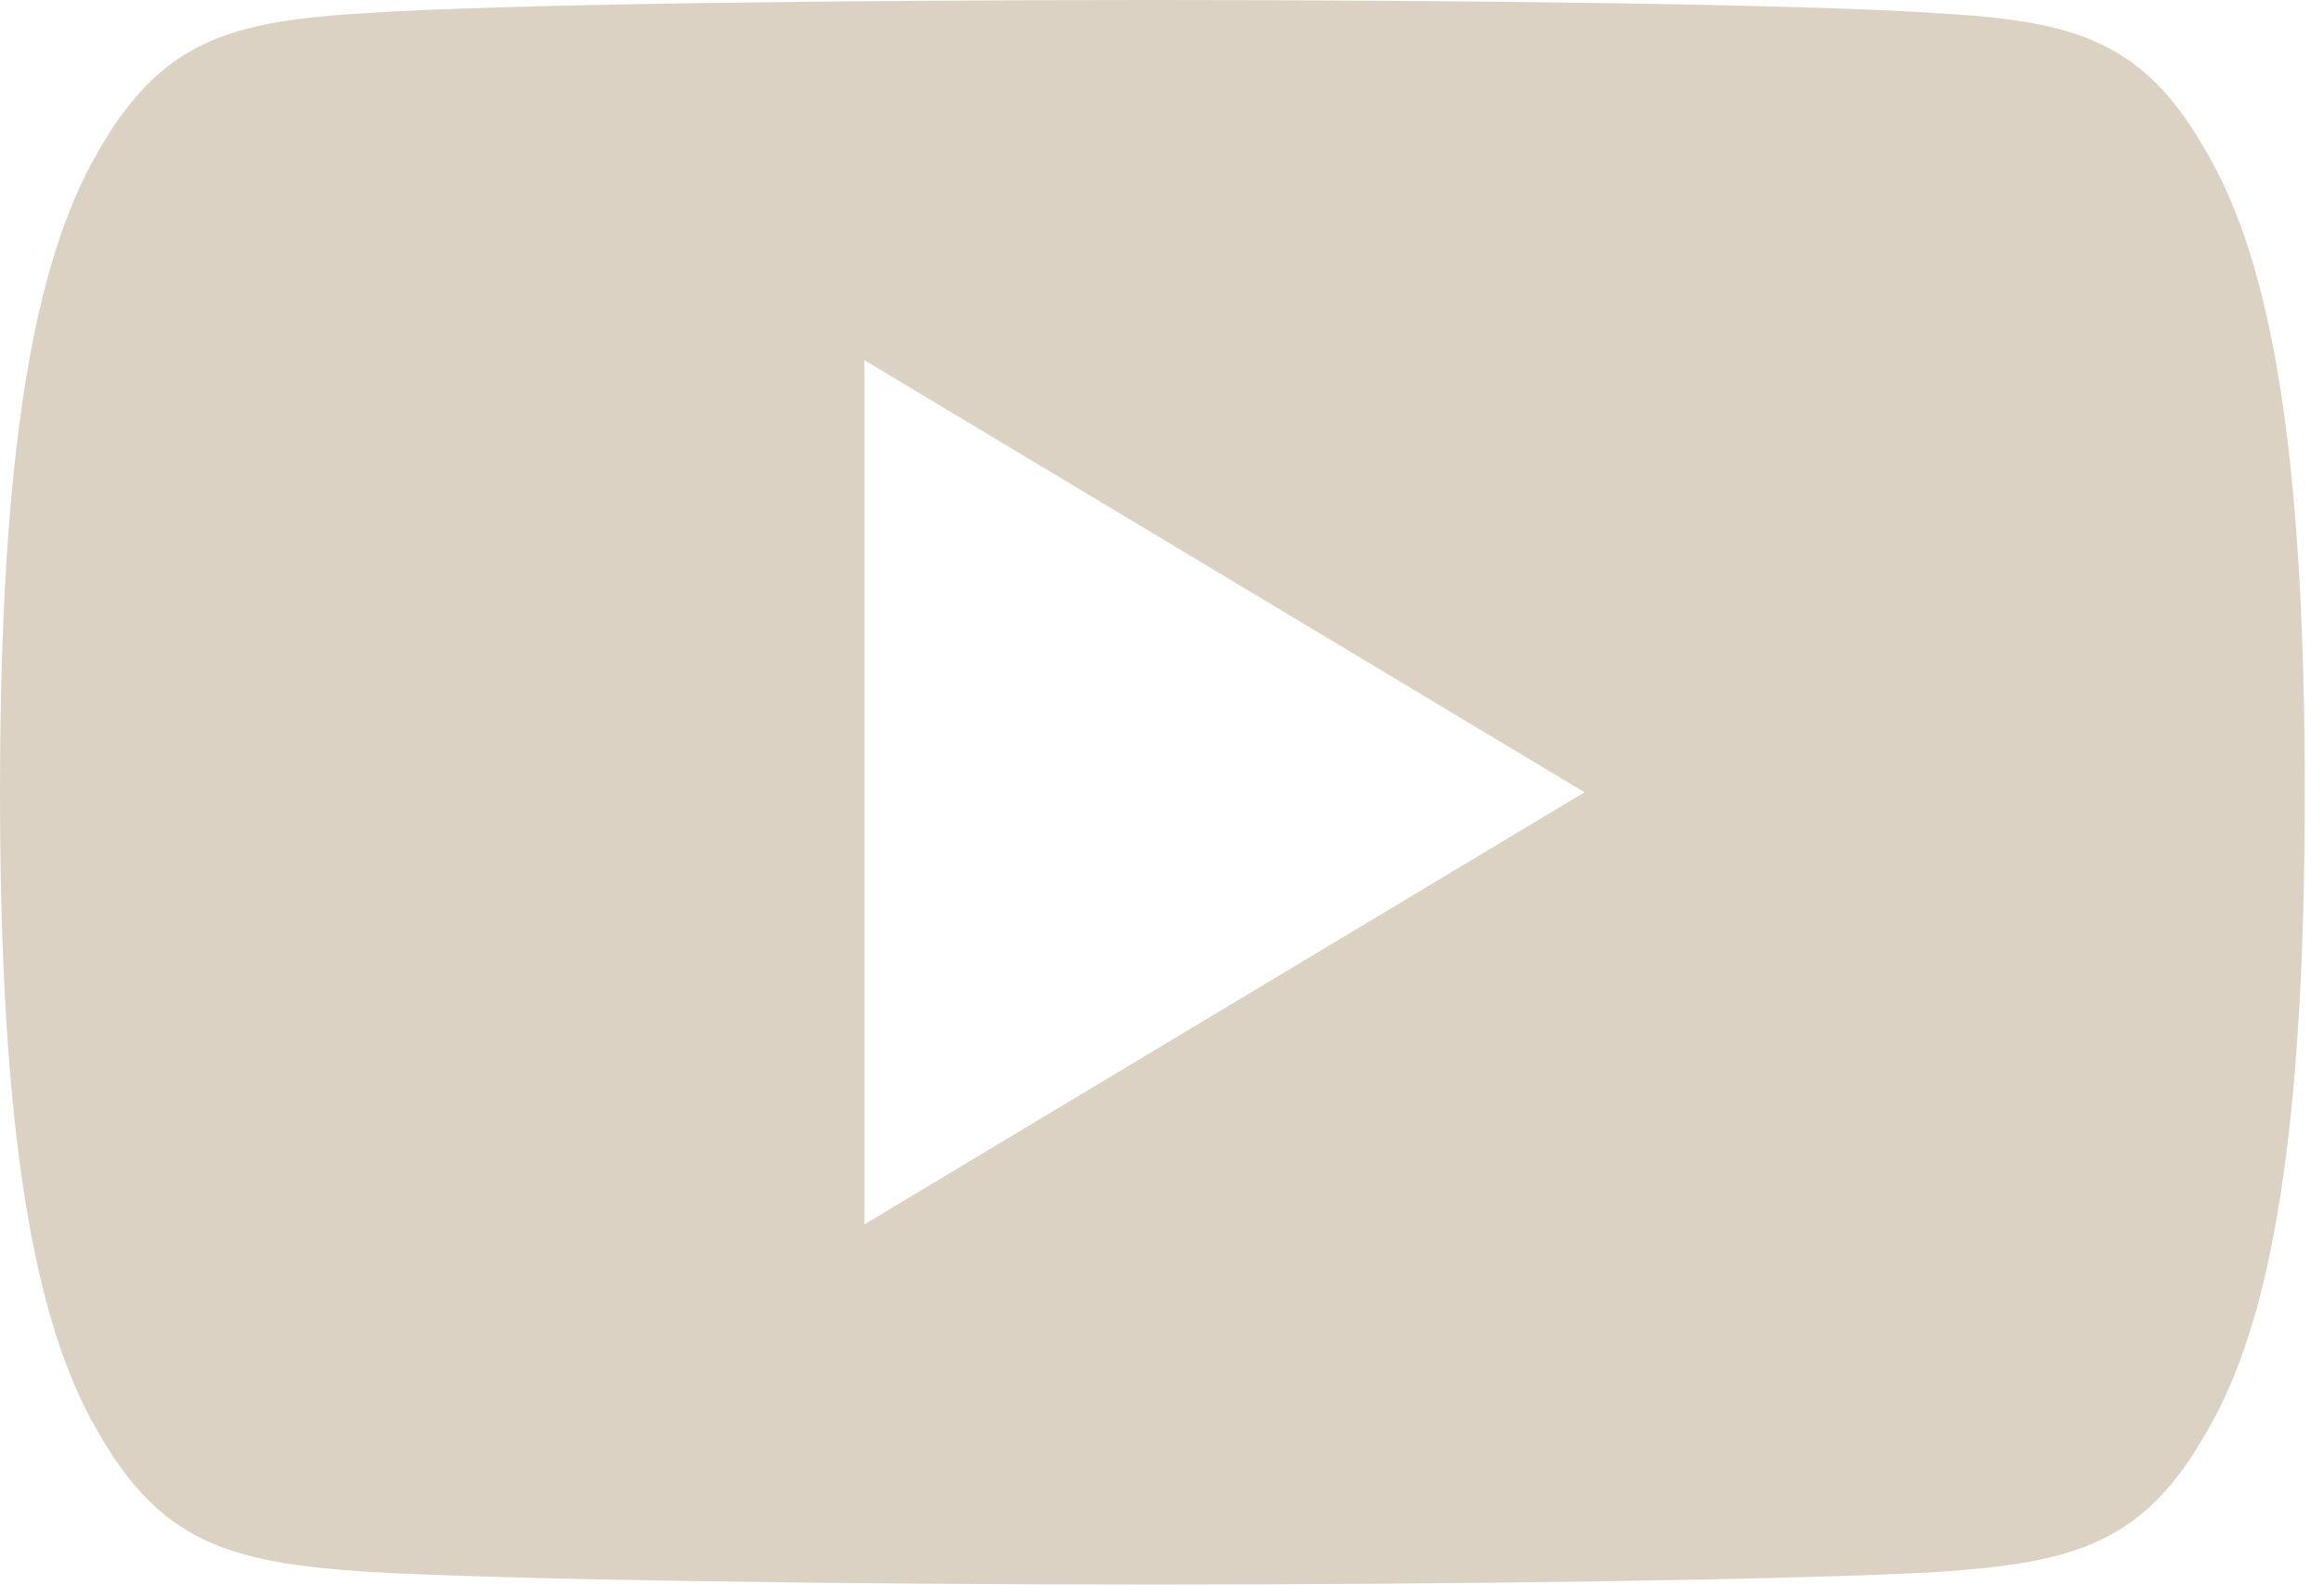
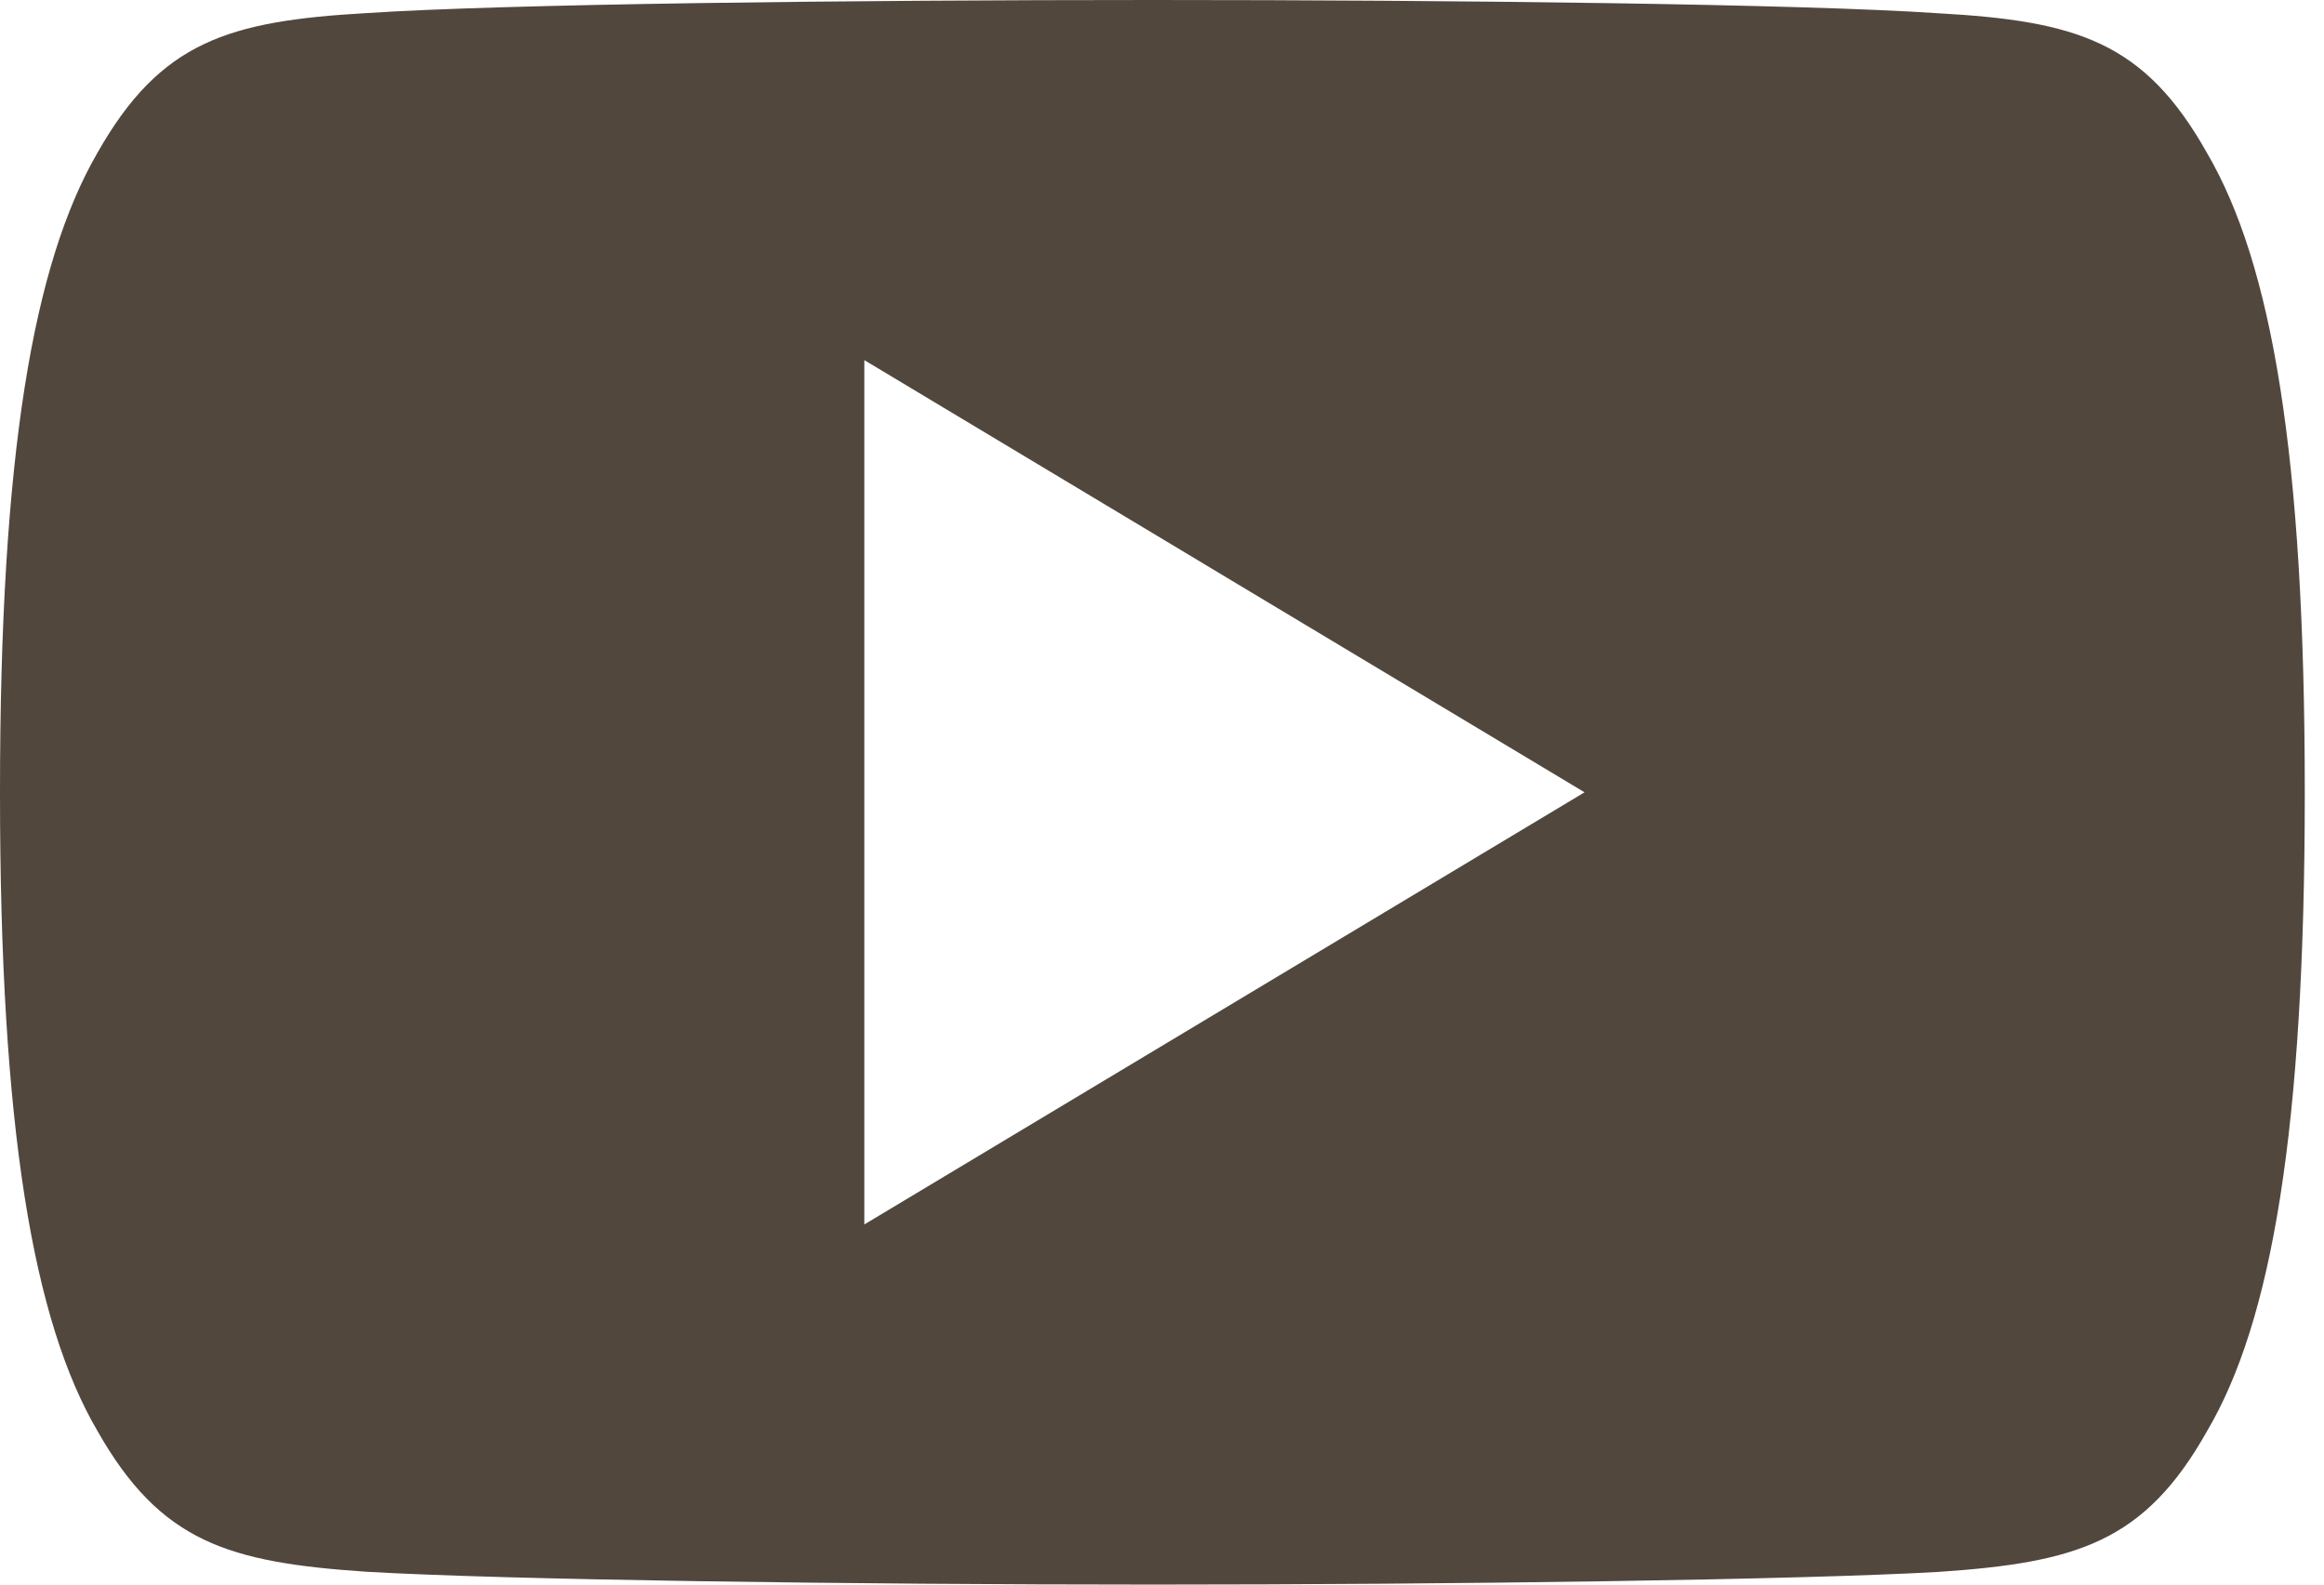
<svg xmlns="http://www.w3.org/2000/svg" width="44" height="30" viewBox="0 0 44 30" fill="none">
-   <path d="M41.782 2.891C40.598 0.785 39.314 0.398 36.698 0.251C34.086 0.074 27.515 0 21.824 0C16.121 0 9.548 0.074 6.938 0.248C4.328 0.398 3.041 0.783 1.846 2.891C0.627 4.994 0 8.615 0 14.992C0 14.997 0 15 0 15C0 15.005 0 15.008 0 15.008V15.014C0 21.363 0.627 25.012 1.846 27.093C3.041 29.198 4.325 29.58 6.935 29.757C9.548 29.91 16.121 30 21.824 30C27.515 30 34.086 29.91 36.701 29.76C39.316 29.583 40.601 29.201 41.785 27.096C43.014 25.015 43.636 21.366 43.636 15.016C43.636 15.016 43.636 15.008 43.636 15.003C43.636 15.003 43.636 14.997 43.636 14.995C43.636 8.615 43.014 4.994 41.782 2.891ZM16.364 23.182V6.818L30 15L16.364 23.182Z" fill="#DBD2C3" />
+   <path d="M41.782 2.891C40.598 0.785 39.314 0.398 36.698 0.251C34.086 0.074 27.515 0 21.824 0C16.121 0 9.548 0.074 6.938 0.248C4.328 0.398 3.041 0.783 1.846 2.891C0.627 4.994 0 8.615 0 14.992C0 14.997 0 15 0 15C0 15.005 0 15.008 0 15.008V15.014C0 21.363 0.627 25.012 1.846 27.093C3.041 29.198 4.325 29.58 6.935 29.757C9.548 29.91 16.121 30 21.824 30C27.515 30 34.086 29.91 36.701 29.76C39.316 29.583 40.601 29.201 41.785 27.096C43.014 25.015 43.636 21.366 43.636 15.016C43.636 15.016 43.636 15.008 43.636 15.003C43.636 15.003 43.636 14.997 43.636 14.995C43.636 8.615 43.014 4.994 41.782 2.891ZM16.364 23.182V6.818L30 15L16.364 23.182Z" fill="#51473D" />
</svg>
